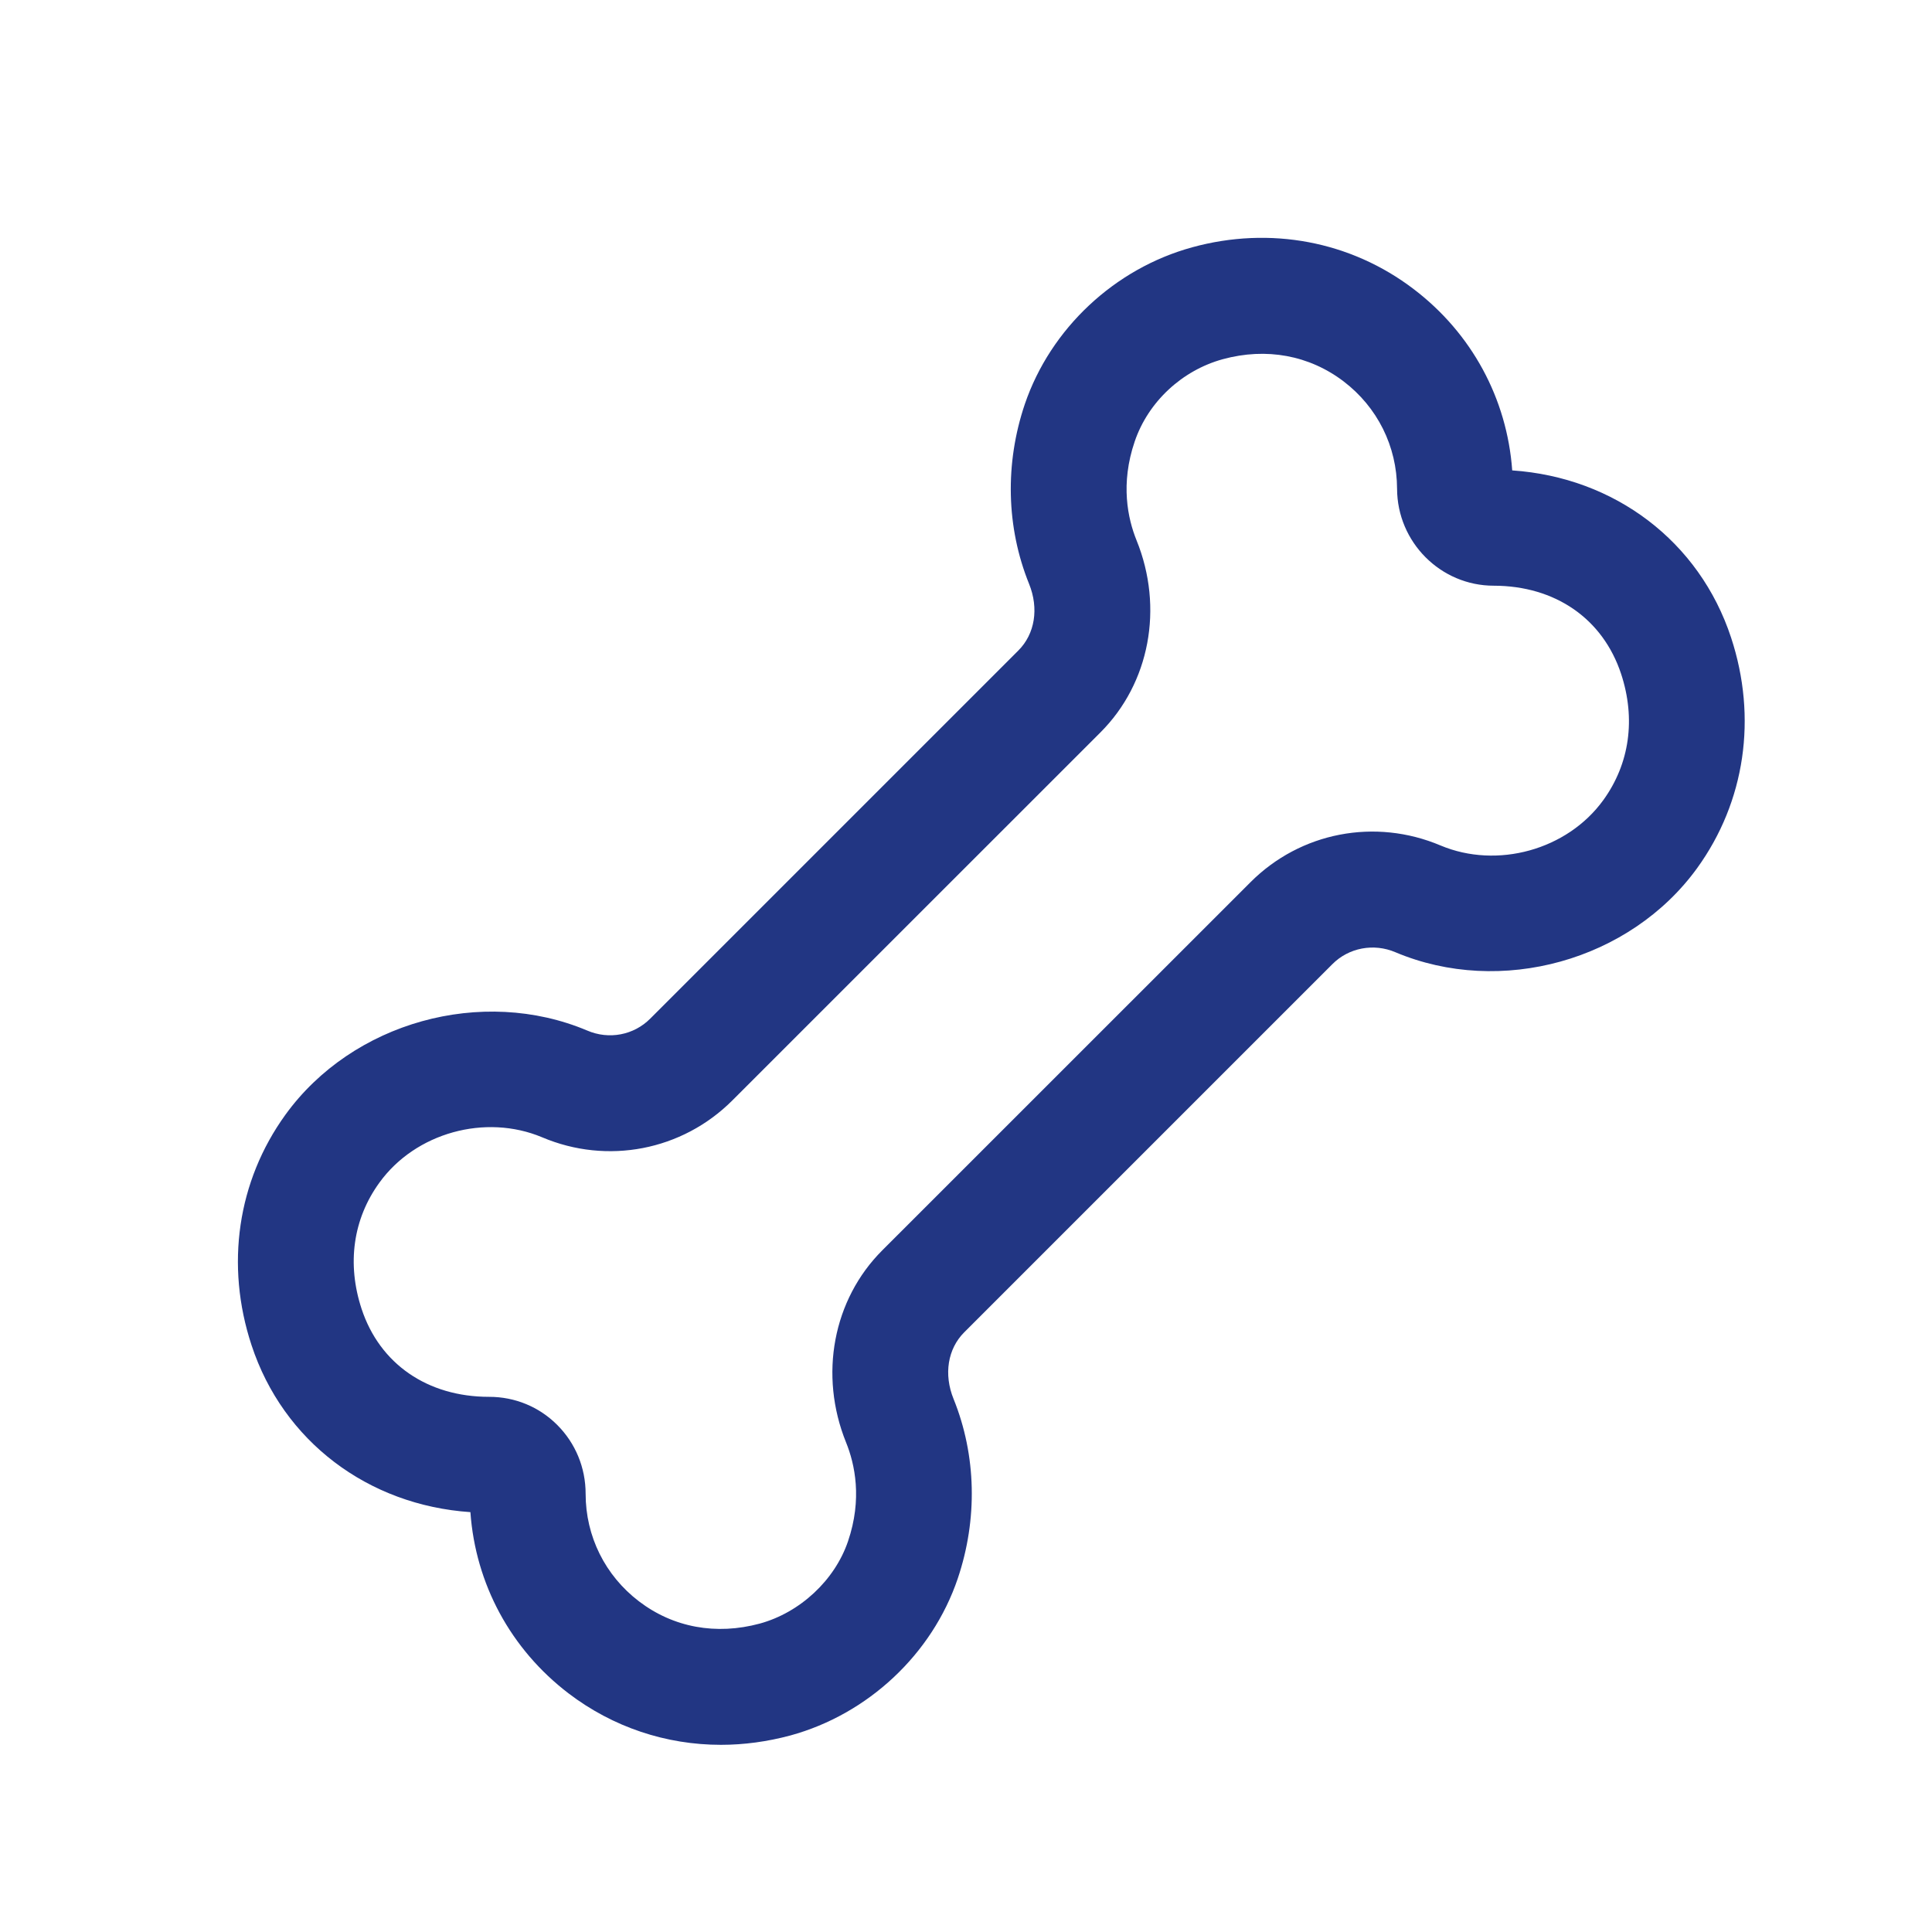
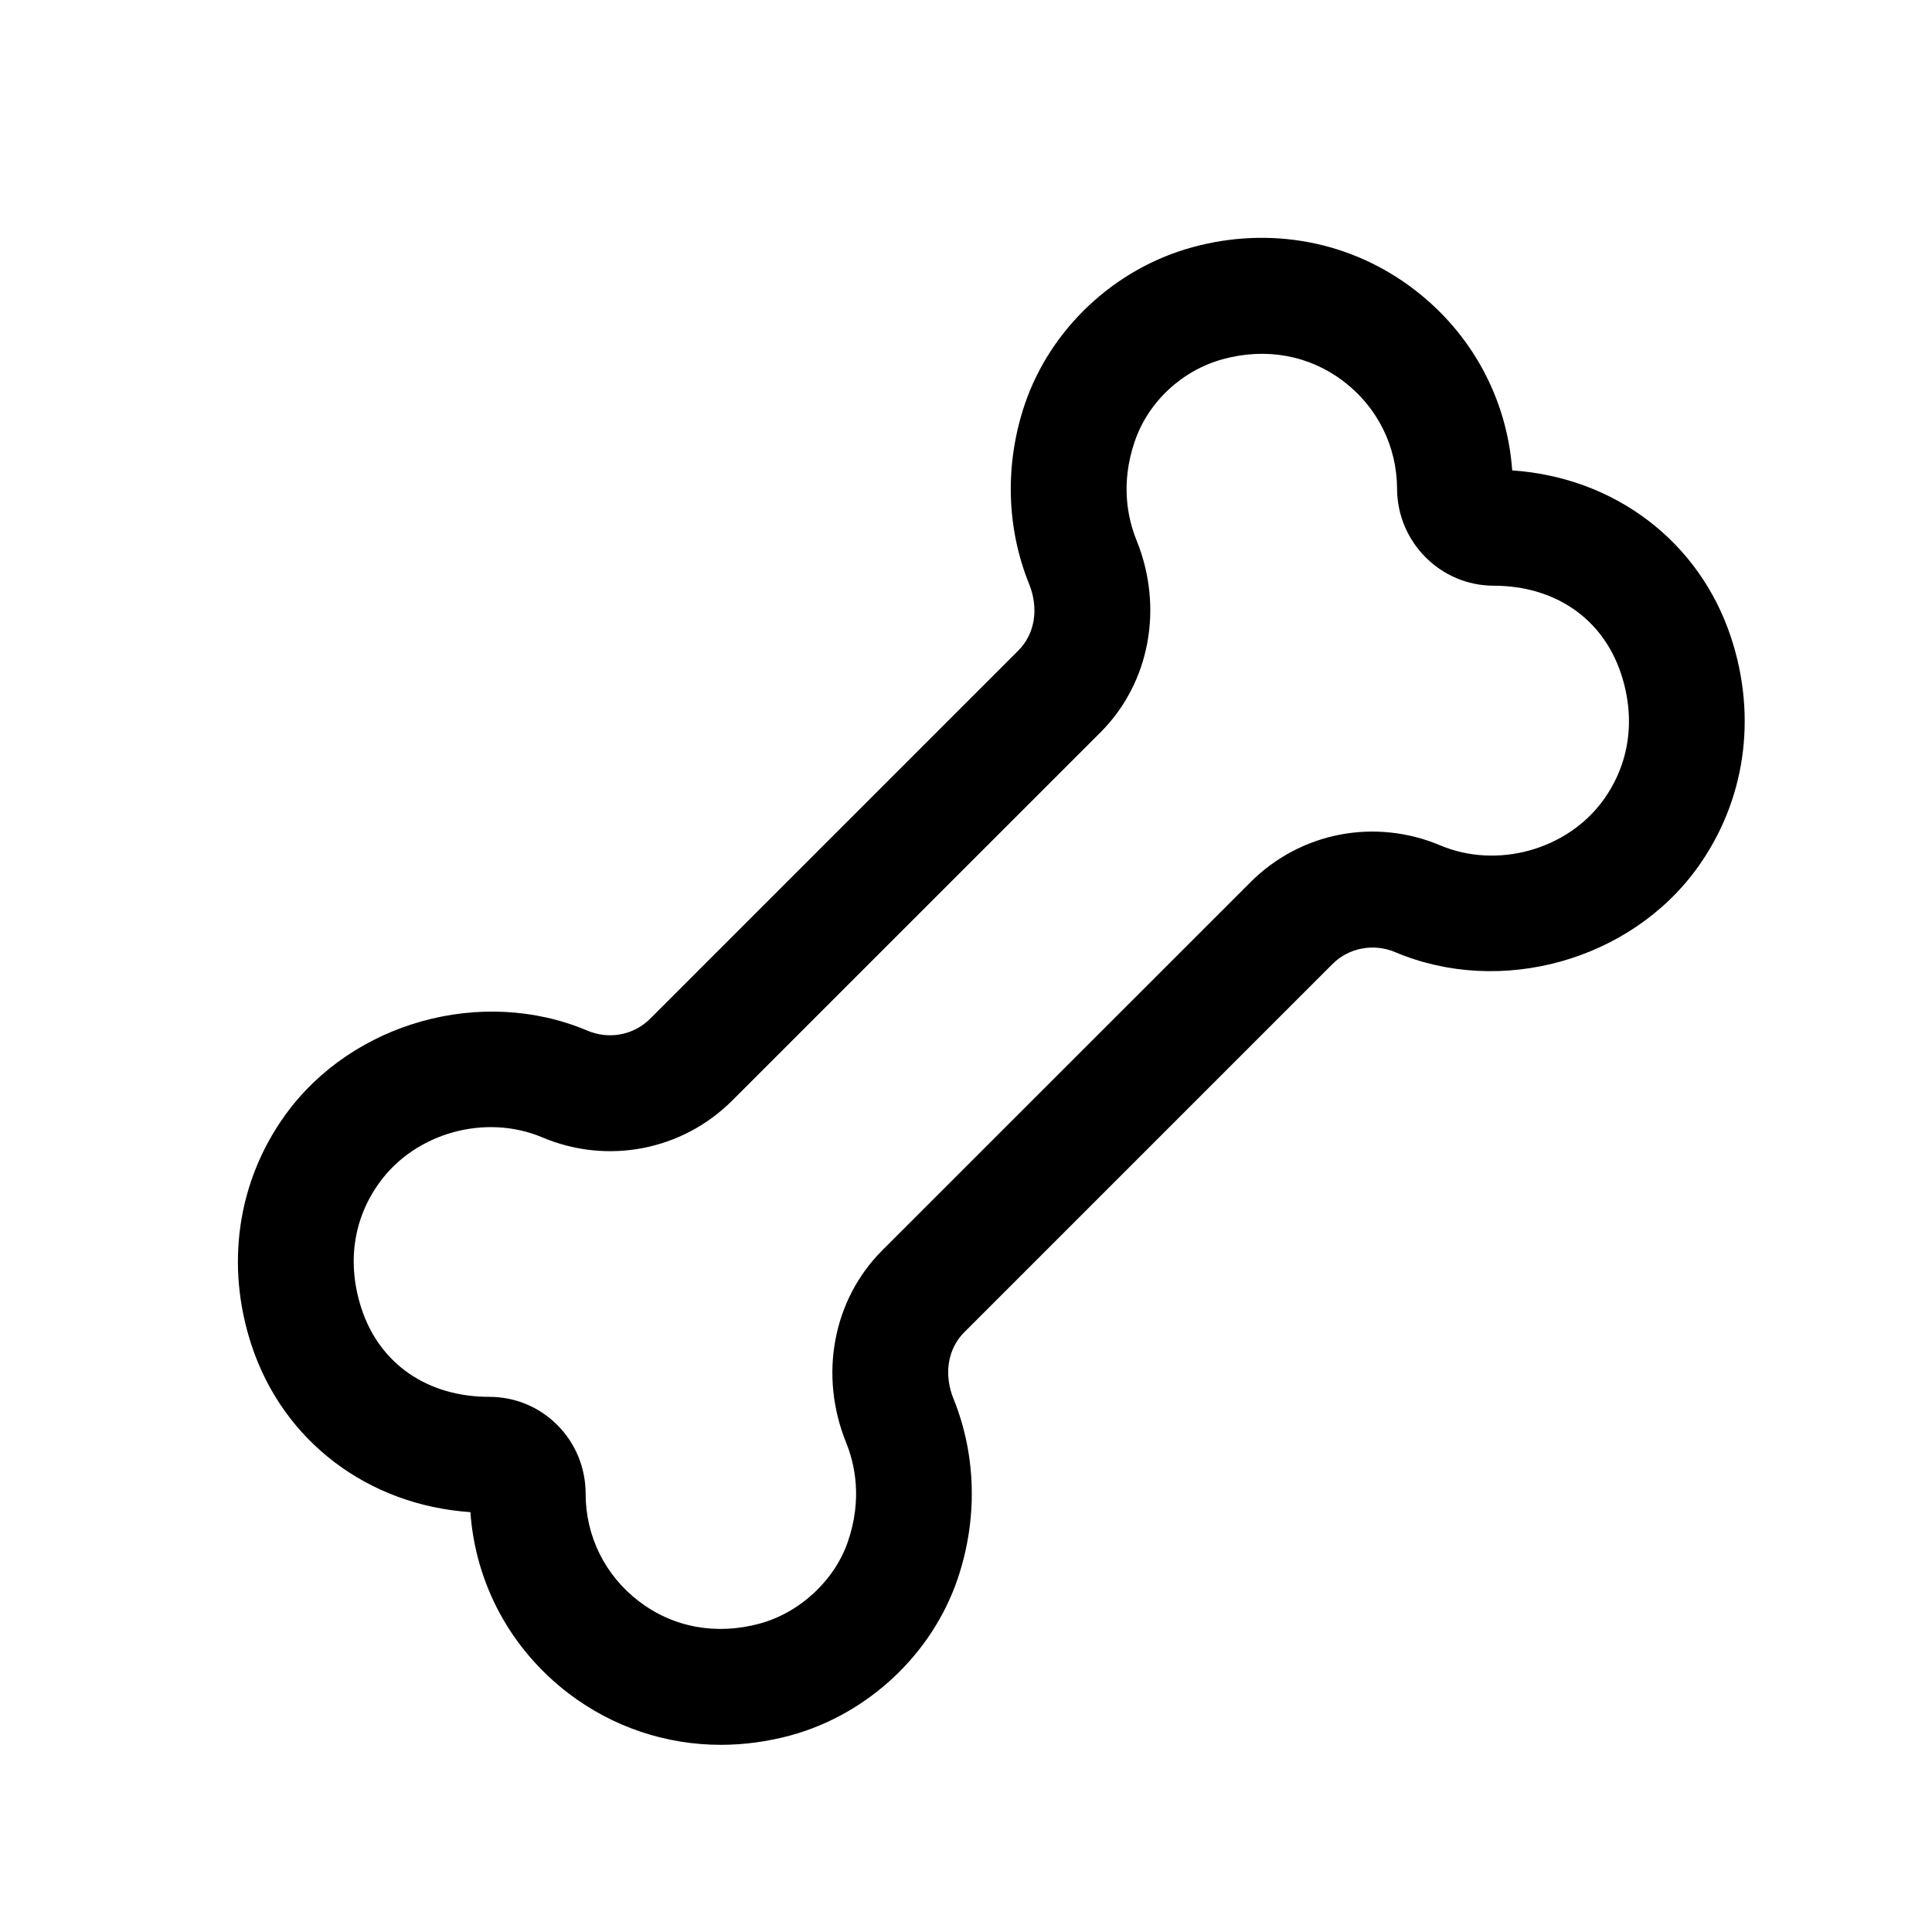
<svg xmlns="http://www.w3.org/2000/svg" width="25" height="25" viewBox="0 0 25 25" fill="none">
-   <path d="M9.329 22.578C8.619 22.578 7.932 22.35 7.358 21.913C6.608 21.341 6.153 20.496 6.087 19.567C4.761 19.477 3.664 18.65 3.255 17.407C2.913 16.37 3.073 15.283 3.693 14.425C4.561 13.225 6.237 12.761 7.598 13.335C7.881 13.457 8.202 13.394 8.414 13.181L13.178 8.417C13.392 8.203 13.445 7.873 13.316 7.555C13.02 6.823 13.002 5.997 13.261 5.23C13.594 4.252 14.423 3.475 15.427 3.2C16.436 2.923 17.48 3.121 18.293 3.741C19.044 4.312 19.501 5.158 19.568 6.087C20.893 6.177 21.99 7.005 22.4 8.25C22.742 9.287 22.582 10.374 21.962 11.232C21.094 12.432 19.417 12.896 18.057 12.322C17.776 12.202 17.453 12.263 17.241 12.476L12.477 17.24C12.263 17.454 12.21 17.784 12.339 18.102C12.635 18.834 12.652 19.66 12.393 20.427C12.062 21.405 11.232 22.182 10.227 22.457C9.929 22.537 9.627 22.578 9.329 22.578ZM6.331 18.075C6.663 18.075 6.976 18.204 7.21 18.438C7.447 18.675 7.578 18.992 7.578 19.33C7.578 19.879 7.83 20.387 8.268 20.721C8.712 21.06 9.266 21.162 9.832 21.009C10.353 20.866 10.802 20.448 10.973 19.945C11.16 19.397 11.062 18.946 10.948 18.665C10.595 17.792 10.779 16.816 11.417 16.179L16.181 11.416C16.828 10.768 17.794 10.582 18.642 10.941C19.372 11.247 20.279 11 20.747 10.353C21.087 9.883 21.169 9.303 20.977 8.72C20.741 8.006 20.125 7.58 19.329 7.579C18.642 7.579 18.08 7.016 18.078 6.324C18.076 5.775 17.824 5.269 17.386 4.935C16.943 4.598 16.387 4.494 15.823 4.648C15.294 4.793 14.857 5.201 14.683 5.713C14.496 6.261 14.593 6.711 14.707 6.992C15.061 7.865 14.877 8.841 14.239 9.478L9.475 14.241C8.827 14.888 7.859 15.075 7.014 14.716C6.282 14.409 5.377 14.656 4.909 15.304C4.568 15.774 4.487 16.354 4.679 16.937C4.914 17.649 5.531 18.075 6.329 18.075C6.329 18.075 6.33 18.075 6.331 18.075ZM6.33 18.825H6.34H6.33Z" fill="#223683" />
+   <path d="M9.329 22.578C8.619 22.578 7.932 22.35 7.358 21.913C6.608 21.341 6.153 20.496 6.087 19.567C4.761 19.477 3.664 18.65 3.255 17.407C2.913 16.37 3.073 15.283 3.693 14.425C4.561 13.225 6.237 12.761 7.598 13.335C7.881 13.457 8.202 13.394 8.414 13.181L13.178 8.417C13.392 8.203 13.445 7.873 13.316 7.555C13.02 6.823 13.002 5.997 13.261 5.23C13.594 4.252 14.423 3.475 15.427 3.2C16.436 2.923 17.48 3.121 18.293 3.741C19.044 4.312 19.501 5.158 19.568 6.087C20.893 6.177 21.99 7.005 22.4 8.25C22.742 9.287 22.582 10.374 21.962 11.232C21.094 12.432 19.417 12.896 18.057 12.322C17.776 12.202 17.453 12.263 17.241 12.476L12.477 17.24C12.263 17.454 12.21 17.784 12.339 18.102C12.635 18.834 12.652 19.66 12.393 20.427C12.062 21.405 11.232 22.182 10.227 22.457C9.929 22.537 9.627 22.578 9.329 22.578ZM6.331 18.075C6.663 18.075 6.976 18.204 7.21 18.438C7.447 18.675 7.578 18.992 7.578 19.33C7.578 19.879 7.83 20.387 8.268 20.721C8.712 21.06 9.266 21.162 9.832 21.009C10.353 20.866 10.802 20.448 10.973 19.945C11.16 19.397 11.062 18.946 10.948 18.665C10.595 17.792 10.779 16.816 11.417 16.179L16.181 11.416C16.828 10.768 17.794 10.582 18.642 10.941C19.372 11.247 20.279 11 20.747 10.353C21.087 9.883 21.169 9.303 20.977 8.72C20.741 8.006 20.125 7.58 19.329 7.579C18.642 7.579 18.08 7.016 18.078 6.324C18.076 5.775 17.824 5.269 17.386 4.935C16.943 4.598 16.387 4.494 15.823 4.648C15.294 4.793 14.857 5.201 14.683 5.713C14.496 6.261 14.593 6.711 14.707 6.992C15.061 7.865 14.877 8.841 14.239 9.478L9.475 14.241C8.827 14.888 7.859 15.075 7.014 14.716C6.282 14.409 5.377 14.656 4.909 15.304C4.568 15.774 4.487 16.354 4.679 16.937C4.914 17.649 5.531 18.075 6.329 18.075C6.329 18.075 6.33 18.075 6.331 18.075ZM6.33 18.825H6.34H6.33Z" fill="currentColor" />
</svg>
